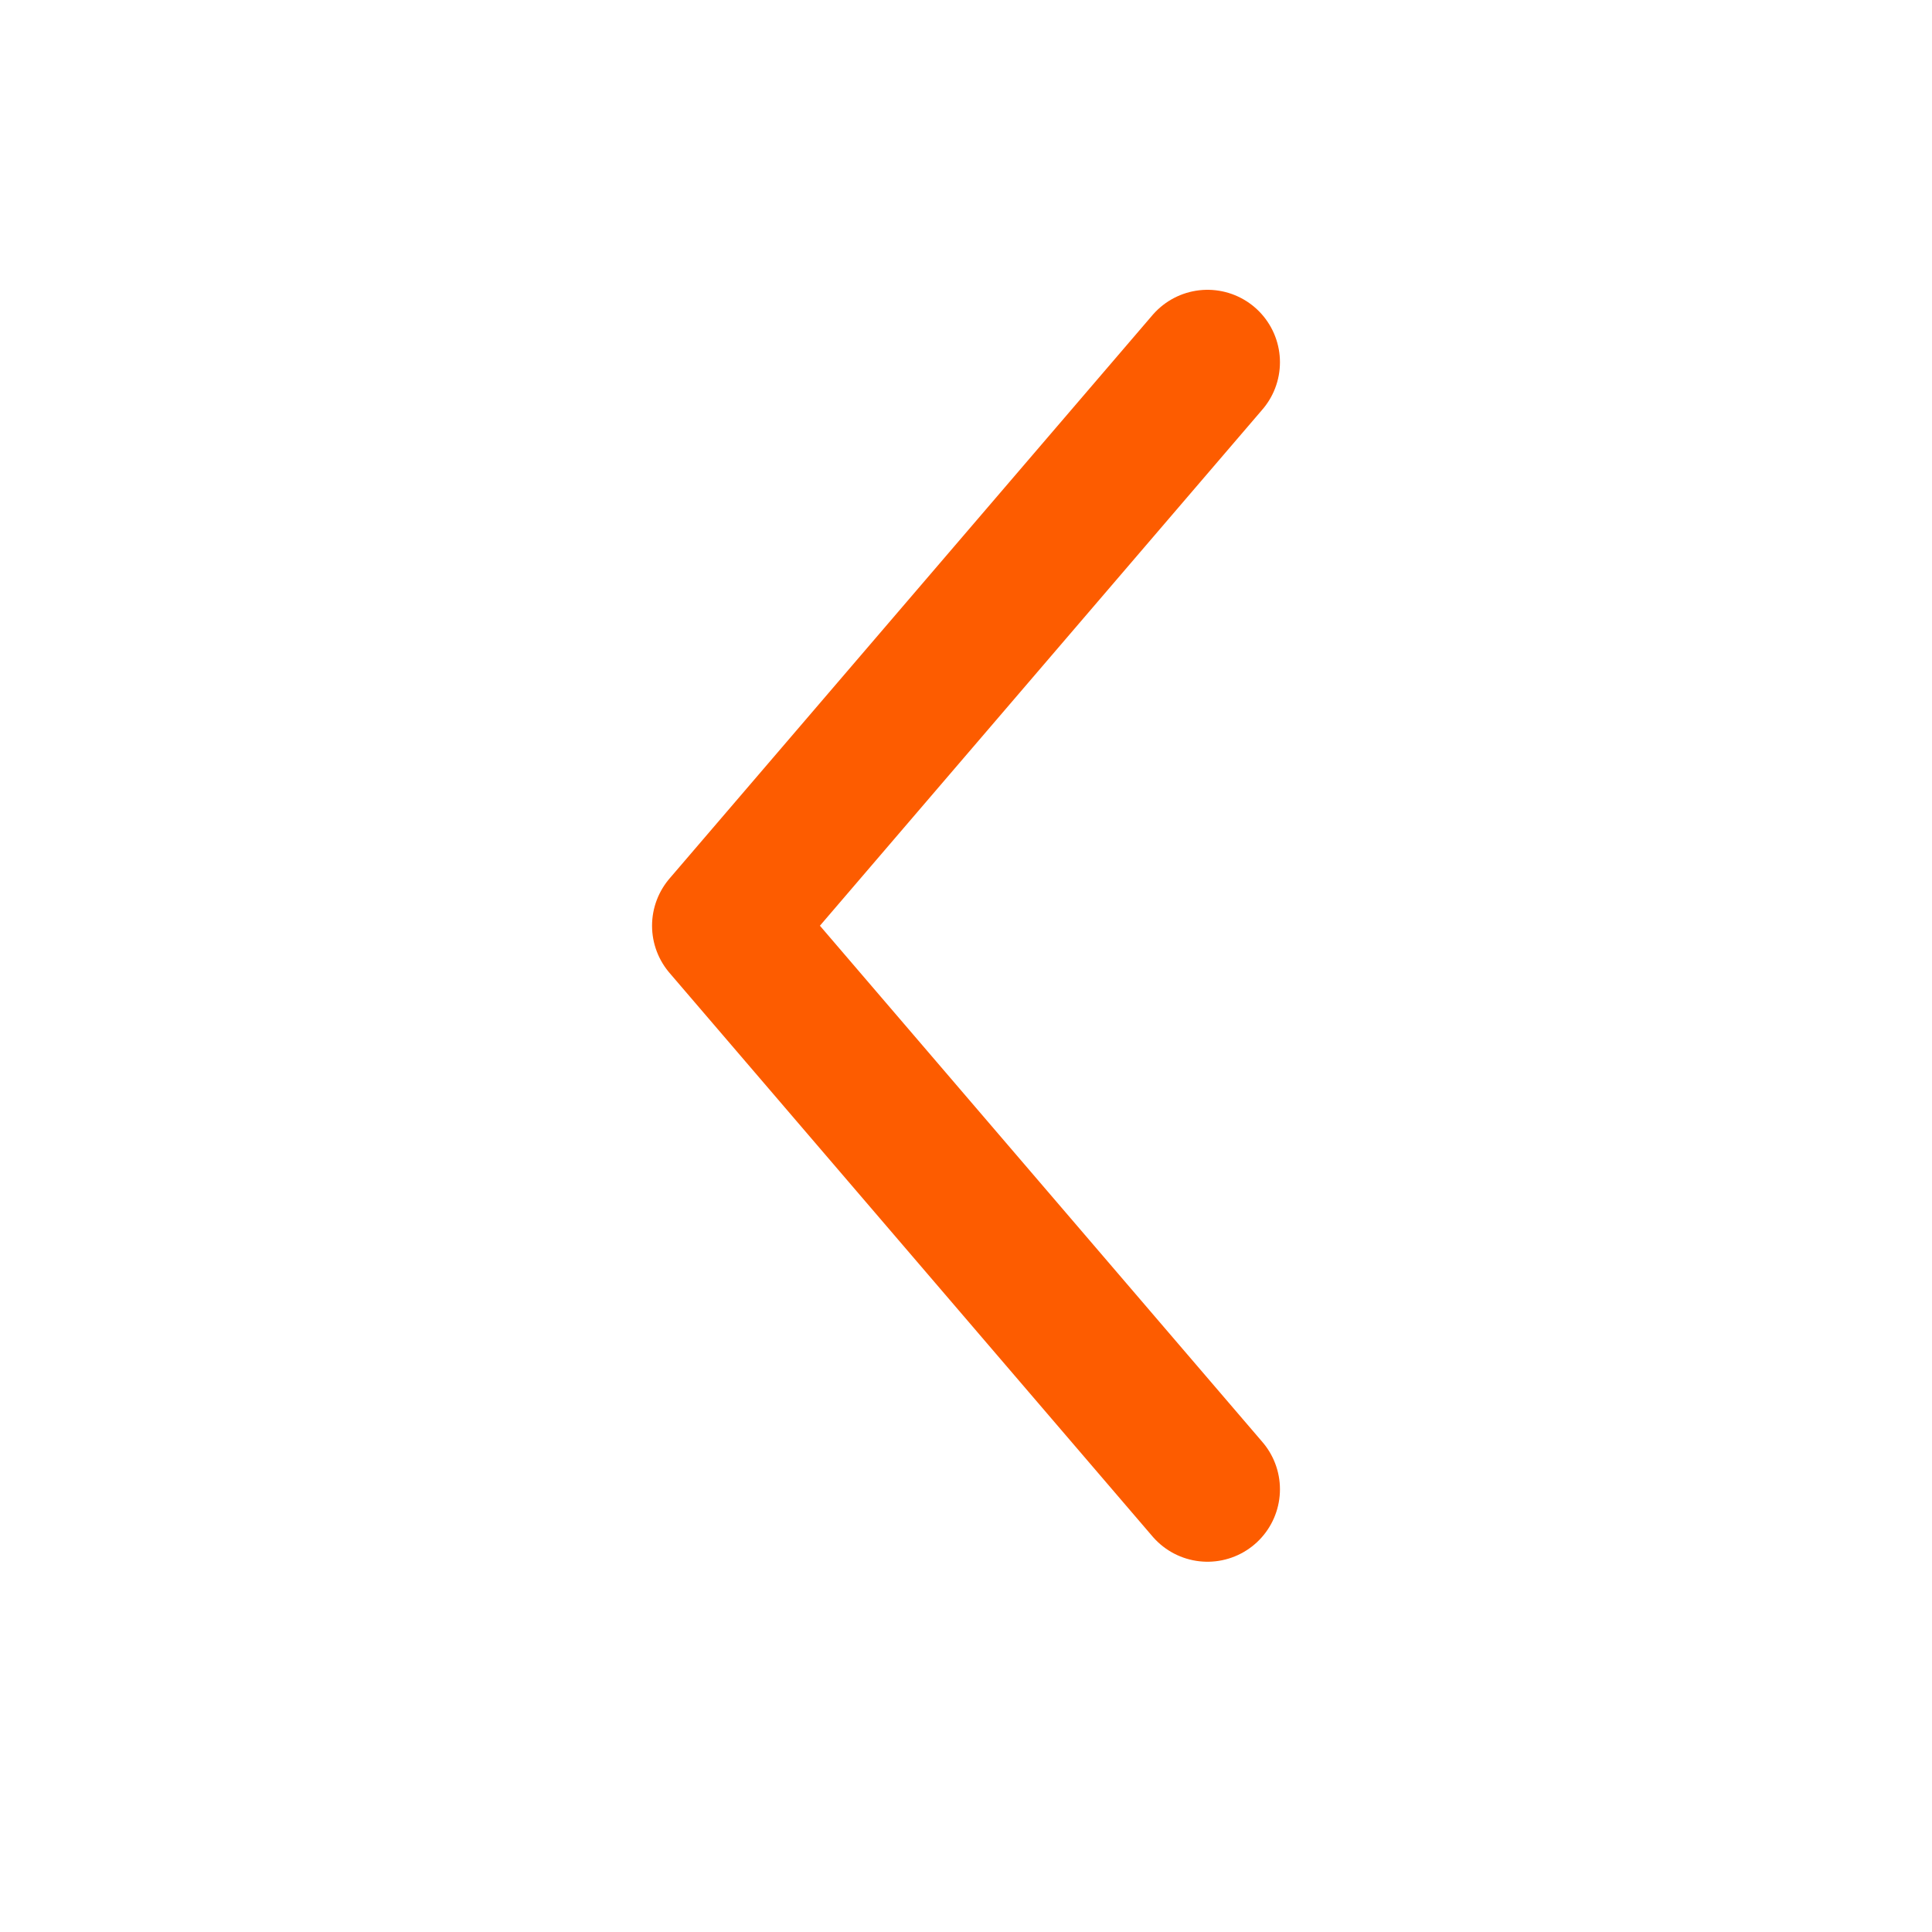
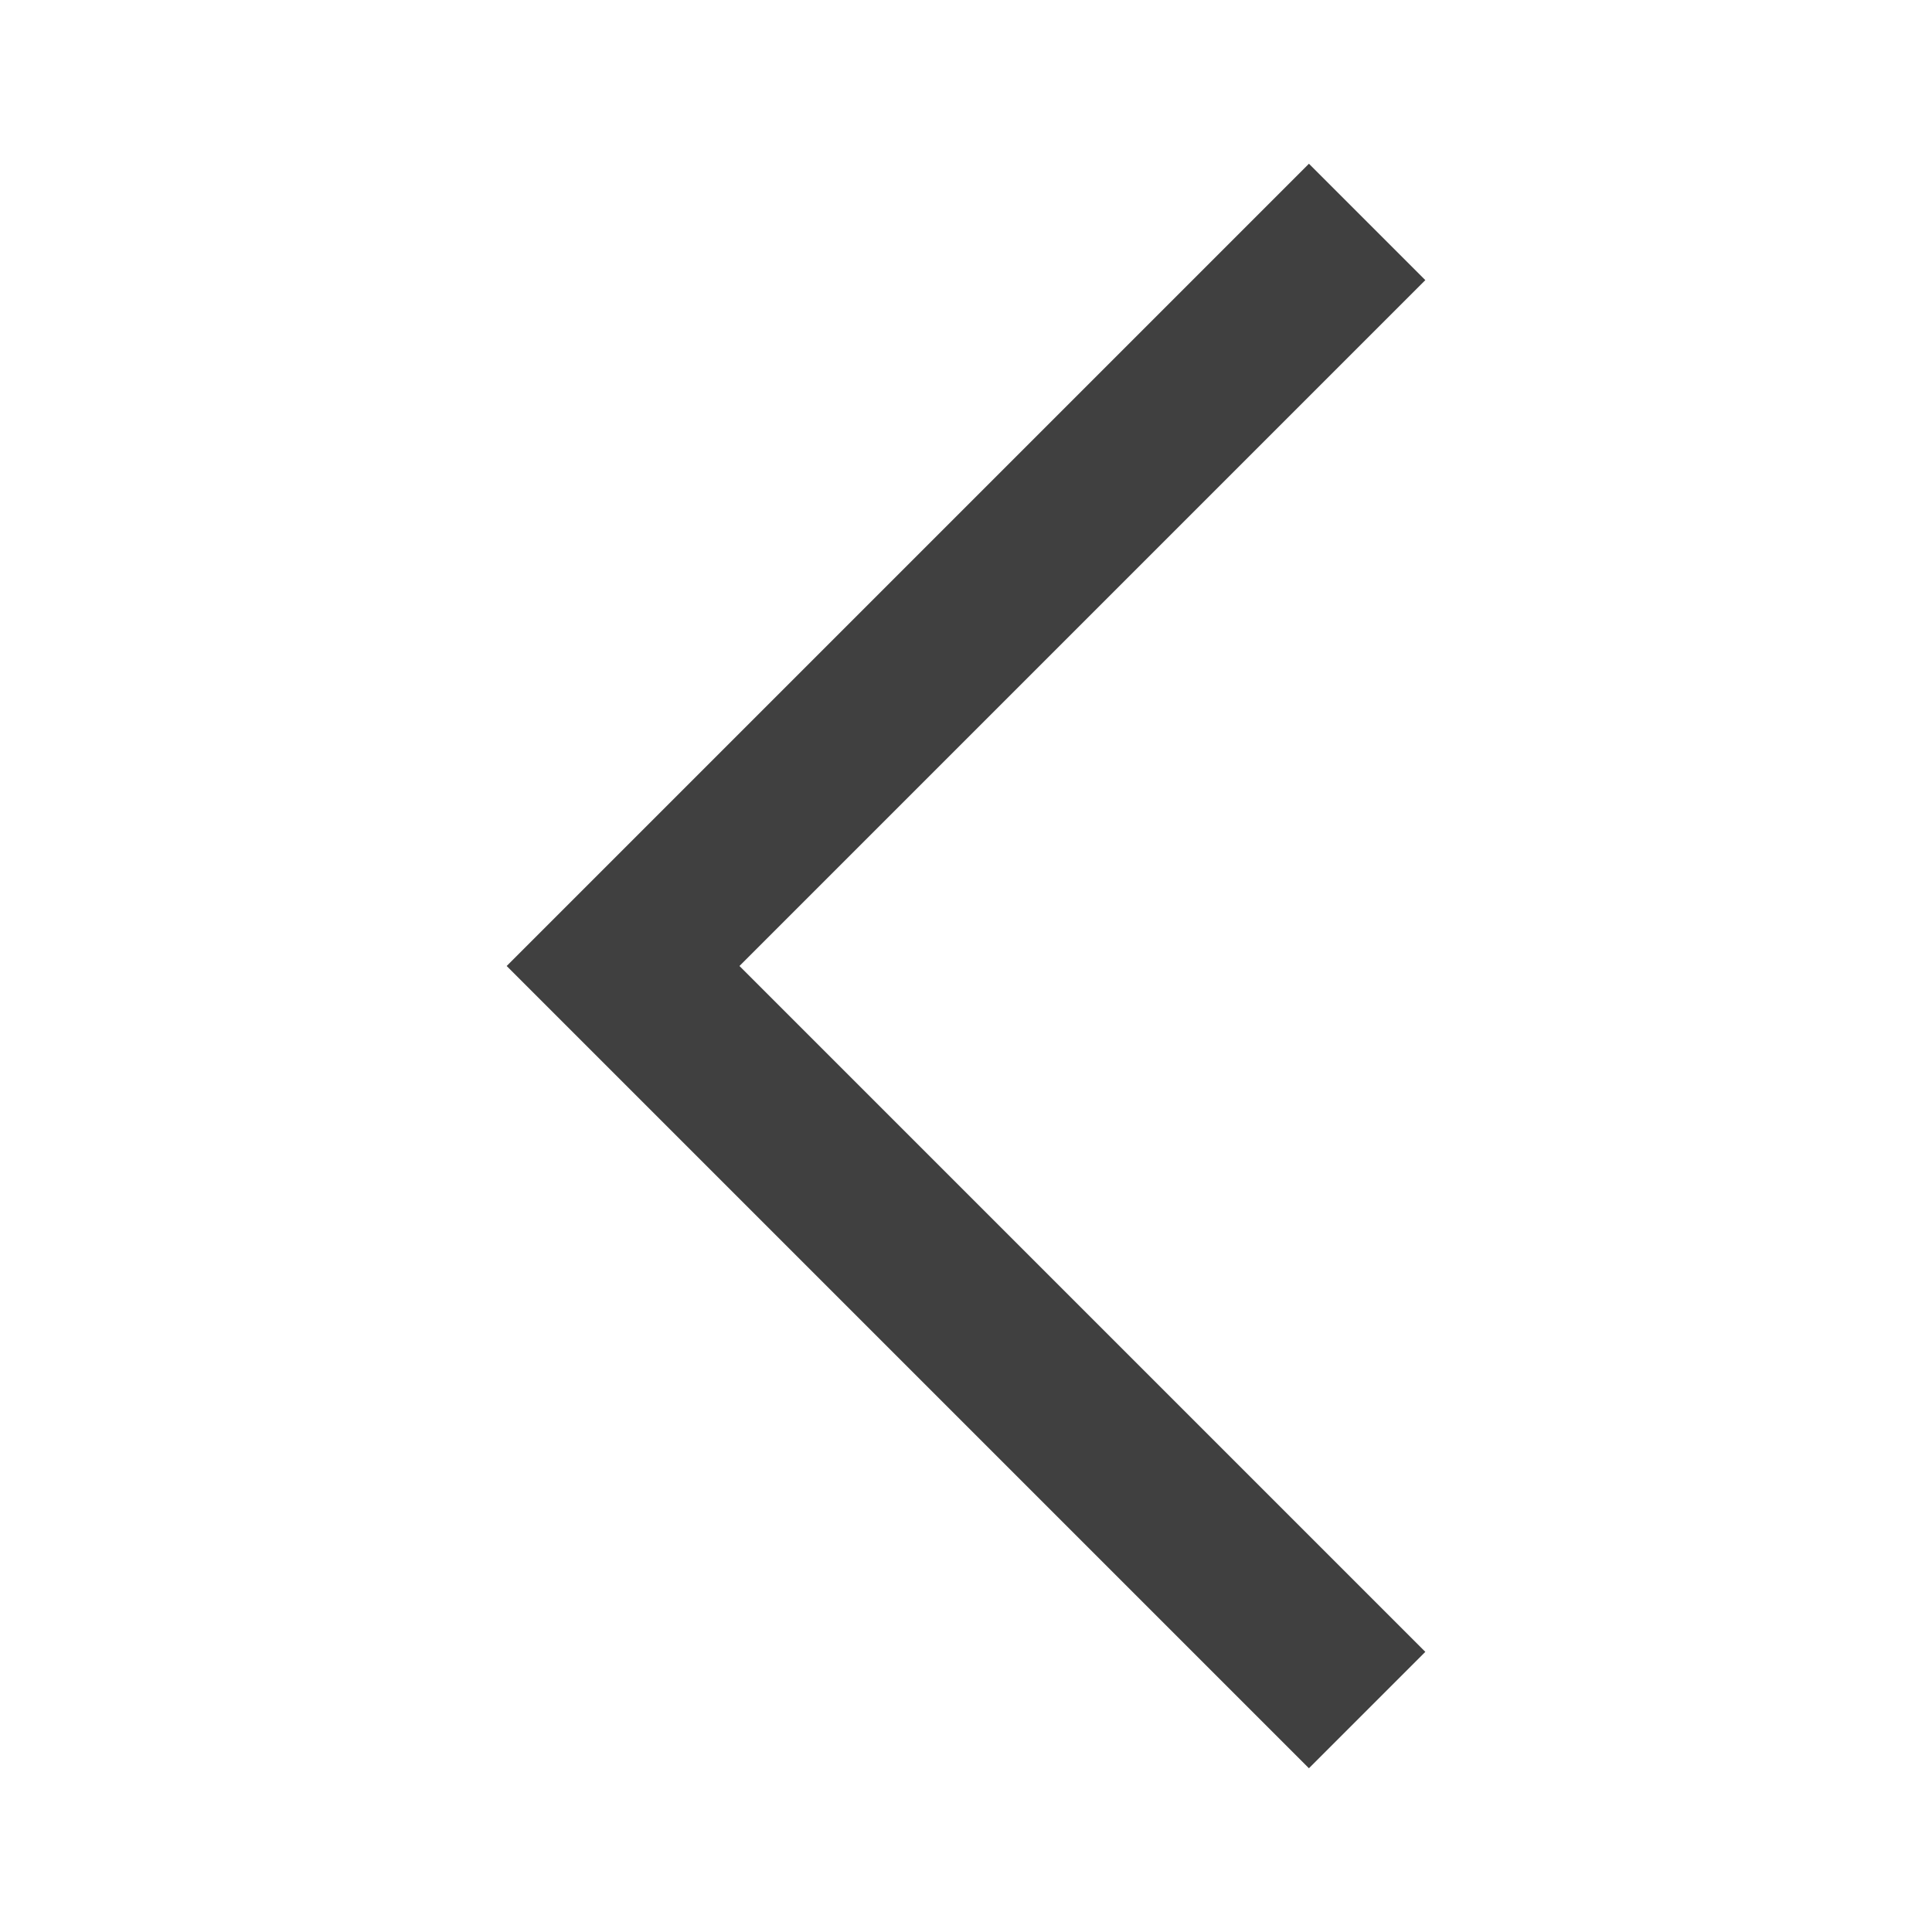
<svg xmlns="http://www.w3.org/2000/svg" width="20" height="20" viewBox="0 0 20 20" fill="none">
-   <path d="M12.5 15.417L7.5 9.583L12.5 3.75" stroke="#FD5C00" stroke-width="1.5" stroke-linecap="round" stroke-linejoin="round" />
+   <path d="M13.55 2.9L6.45 10L13.55 17.1" stroke="#404040" stroke-width="1.704" stroke-miterlimit="10" stroke-linecap="square" />
</svg>
